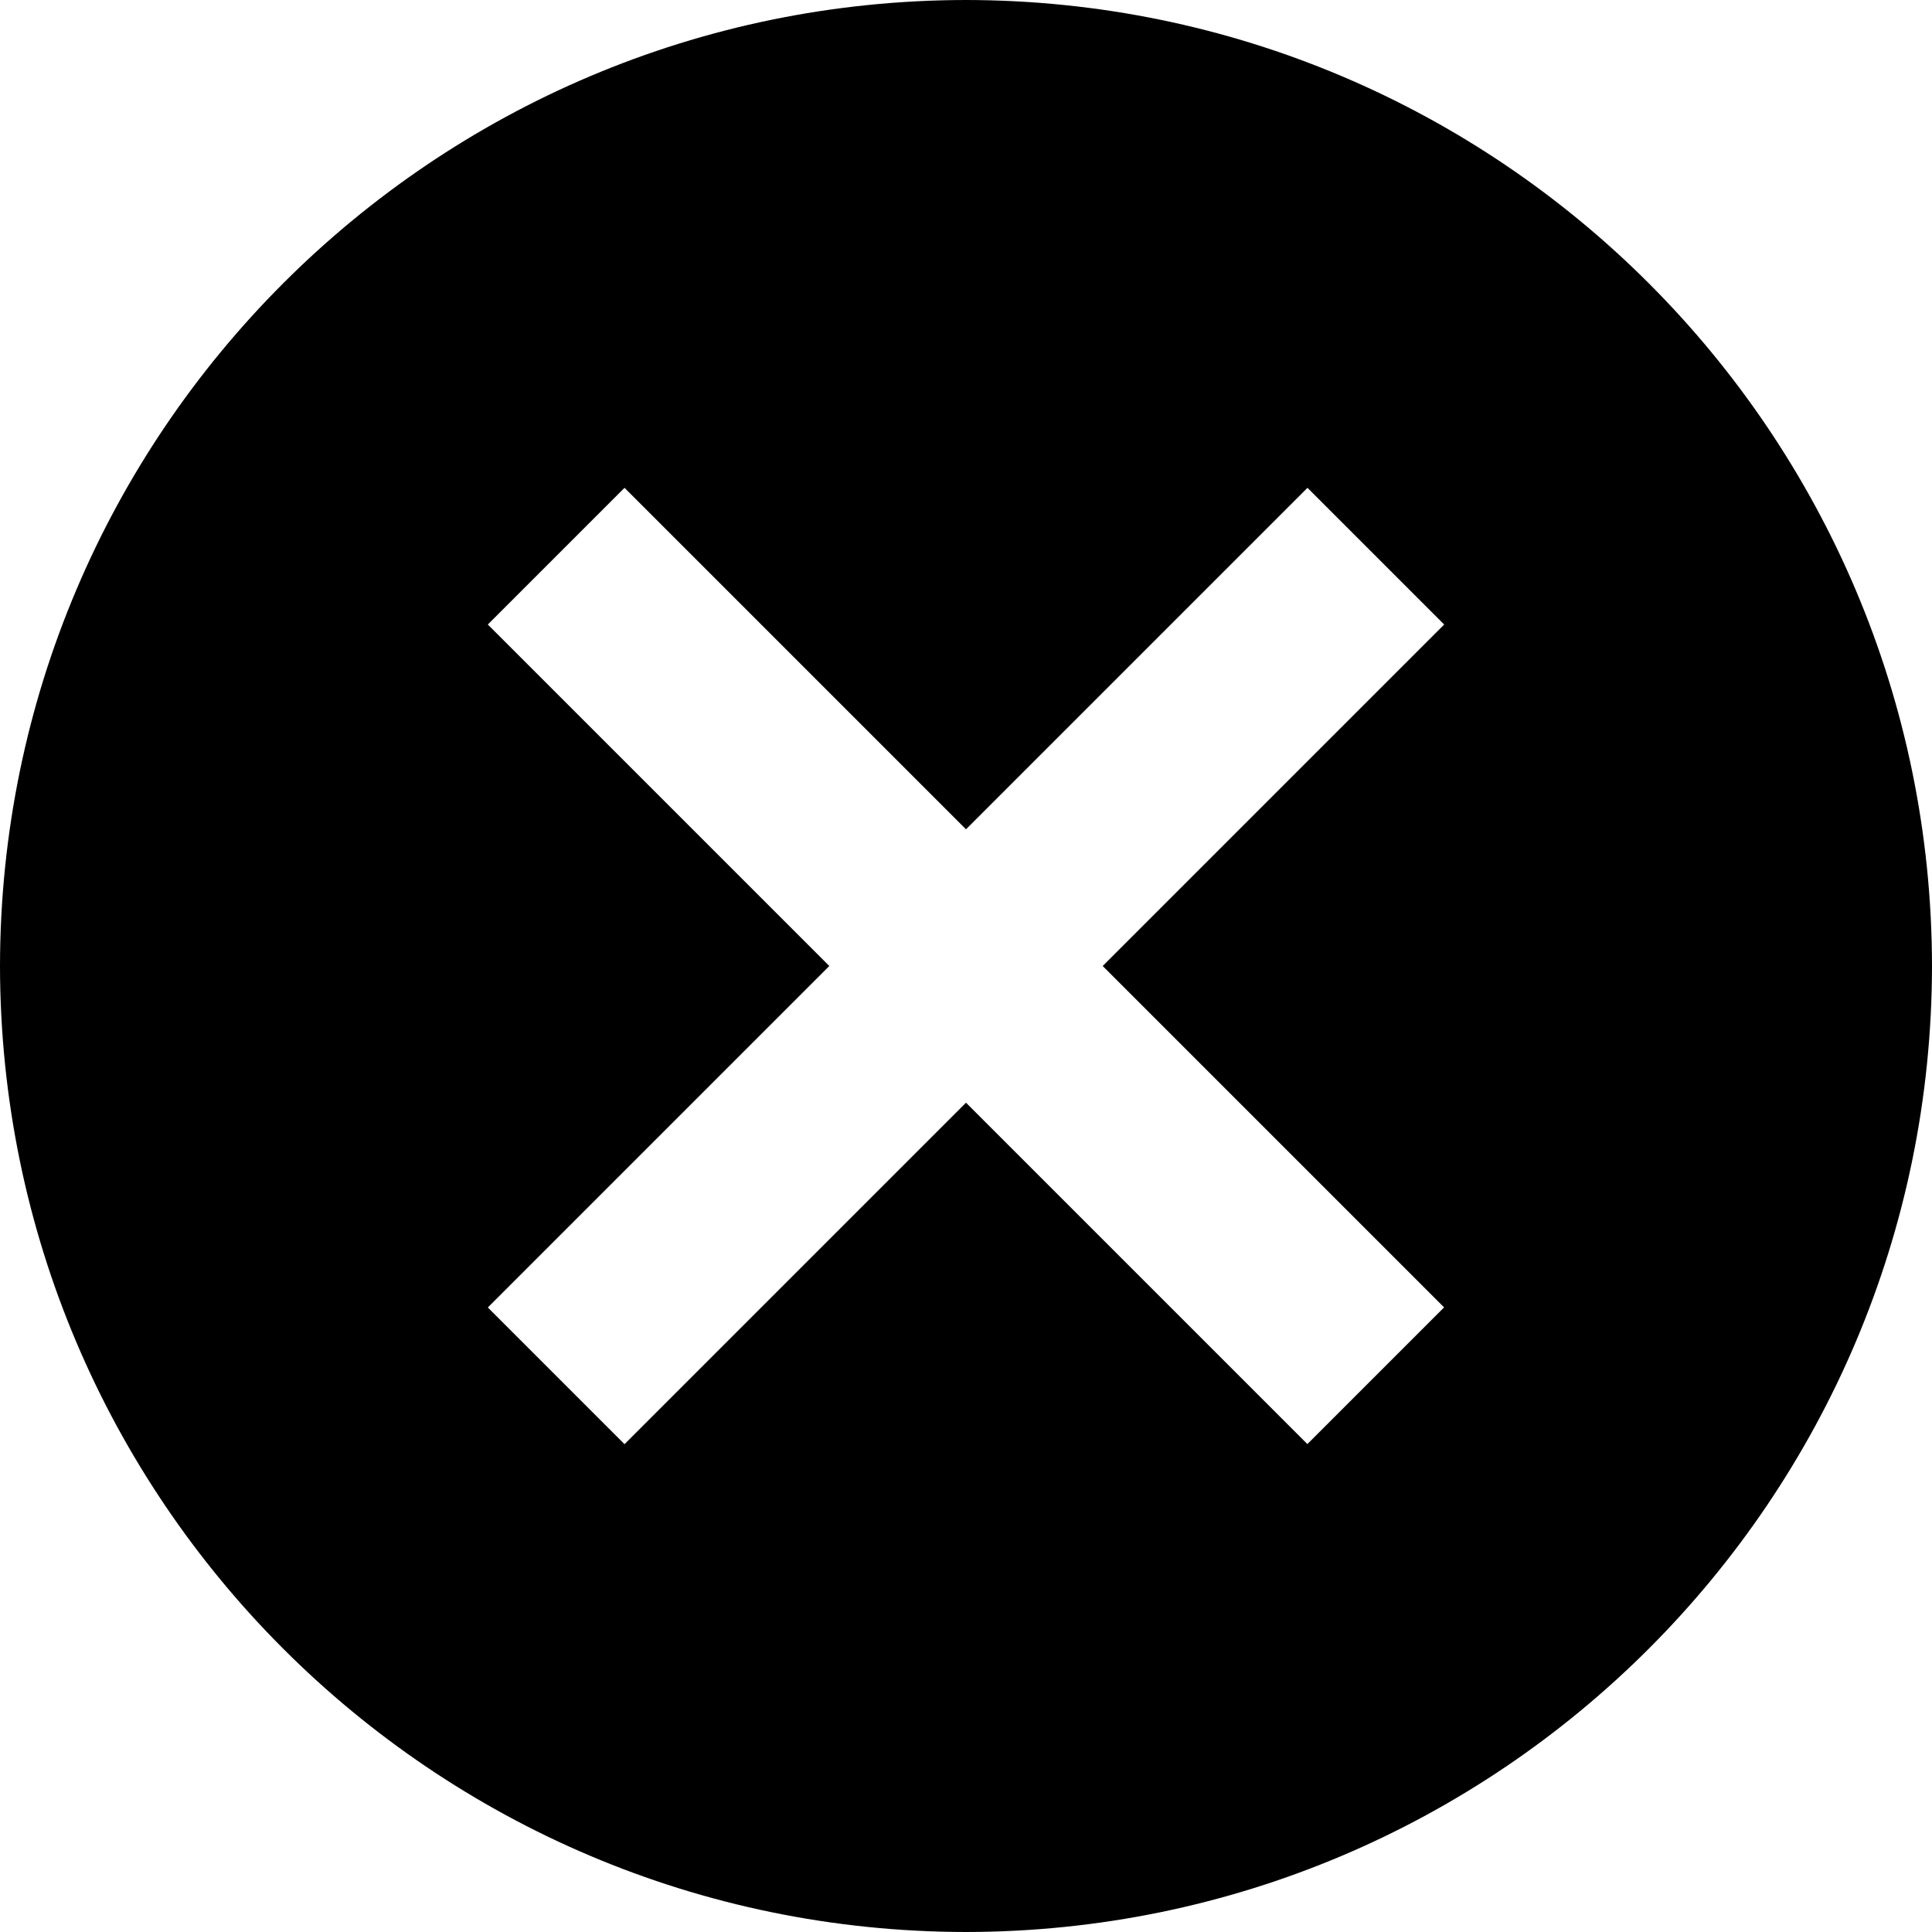
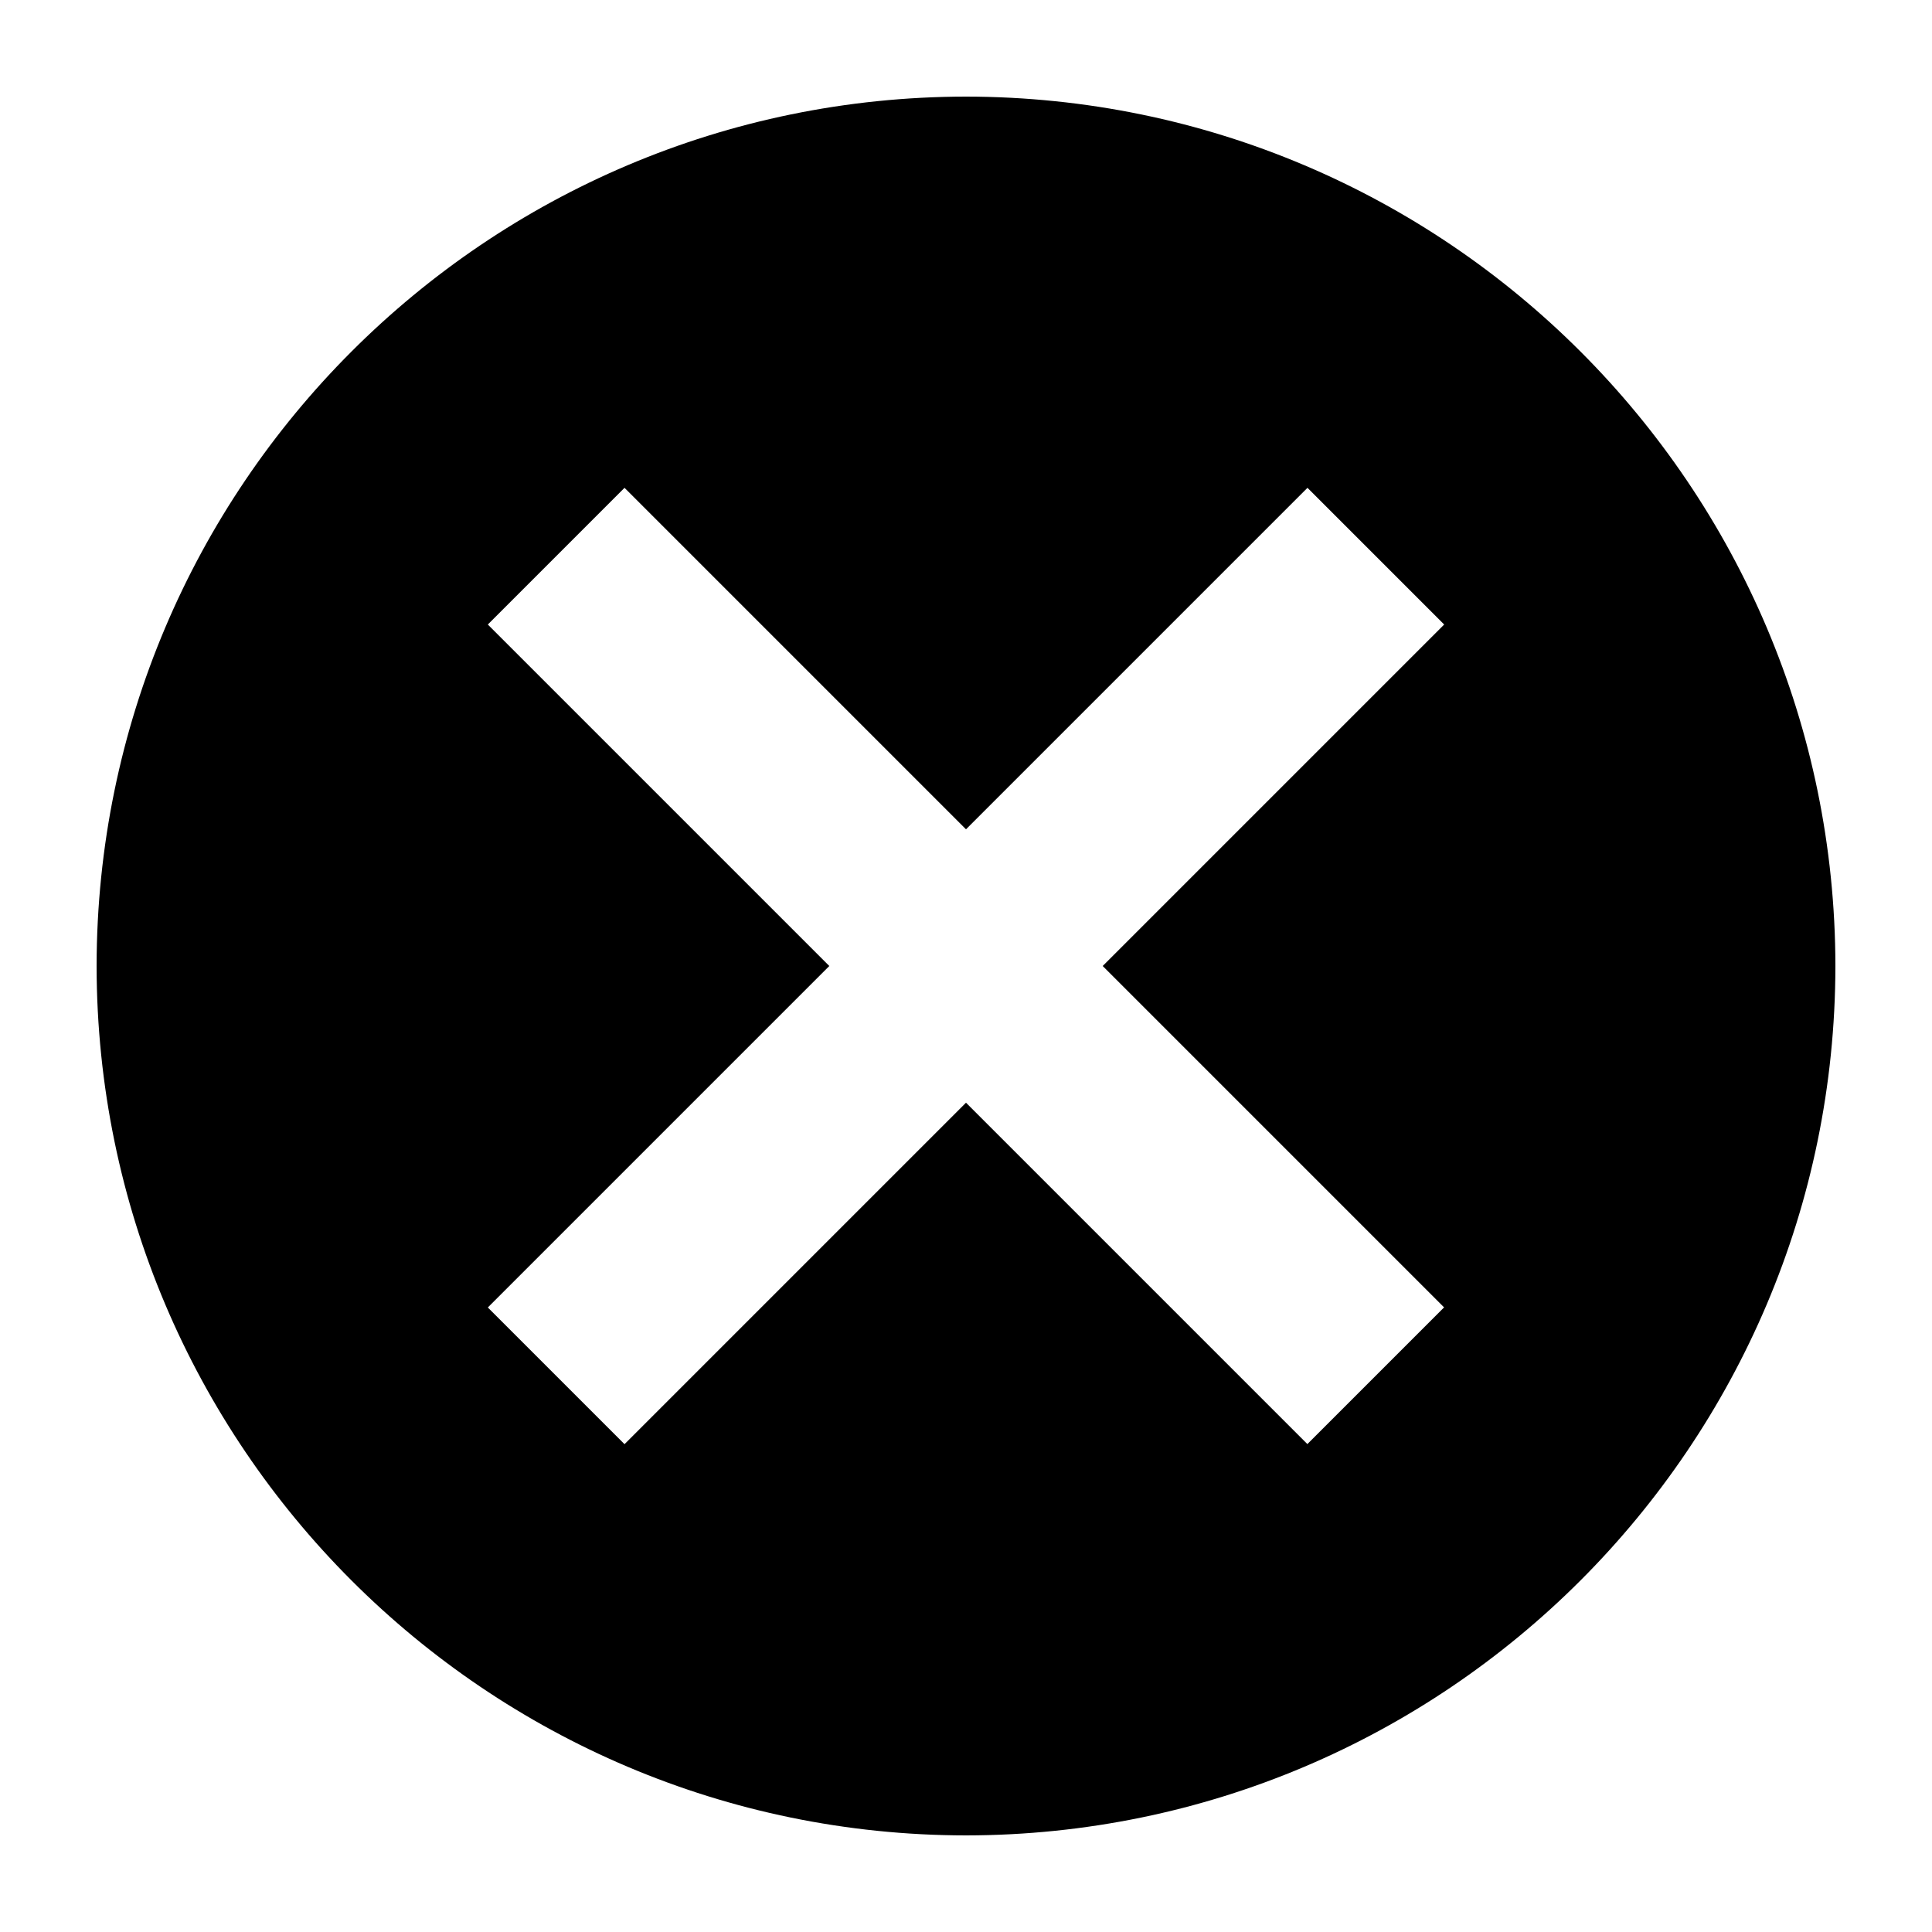
<svg xmlns="http://www.w3.org/2000/svg" width="20" height="20" viewBox="0 0 20 20">
  <defs>
    <clipPath id="b">
      <rect width="20" height="20" />
    </clipPath>
  </defs>
  <g id="a" clip-path="url(#b)">
-     <path d="M-2010-40a10.011,10.011,0,0,1-10-10,10.011,10.011,0,0,1,10-10,10.011,10.011,0,0,1,10,10A10.011,10.011,0,0,1-2010-40Zm0-8.585h0l3.534,3.534,1.415-1.415L-2008.585-50l3.535-3.535-1.415-1.415L-2010-51.415l-3.535-3.535-1.415,1.415,3.535,3.535-3.535,3.535,1.415,1.415,3.534-3.534Z" transform="translate(2020 60)" />
+     <path d="M-2011-42a9.01,9.01,0,0,1-9-9,9.01,9.01,0,0,1,9-9,9.01,9.01,0,0,1,9,9A9.01,9.01,0,0,1-2011-42Zm0-7.585h0l3.534,3.534,1.415-1.415L-2009.585-51l3.535-3.535-1.415-1.415L-2011-52.415l-3.535-3.535-1.415,1.415,3.535,3.535-3.535,3.535,1.415,1.415,3.534-3.534Z" transform="translate(2021 61)" />
  </g>
</svg>
